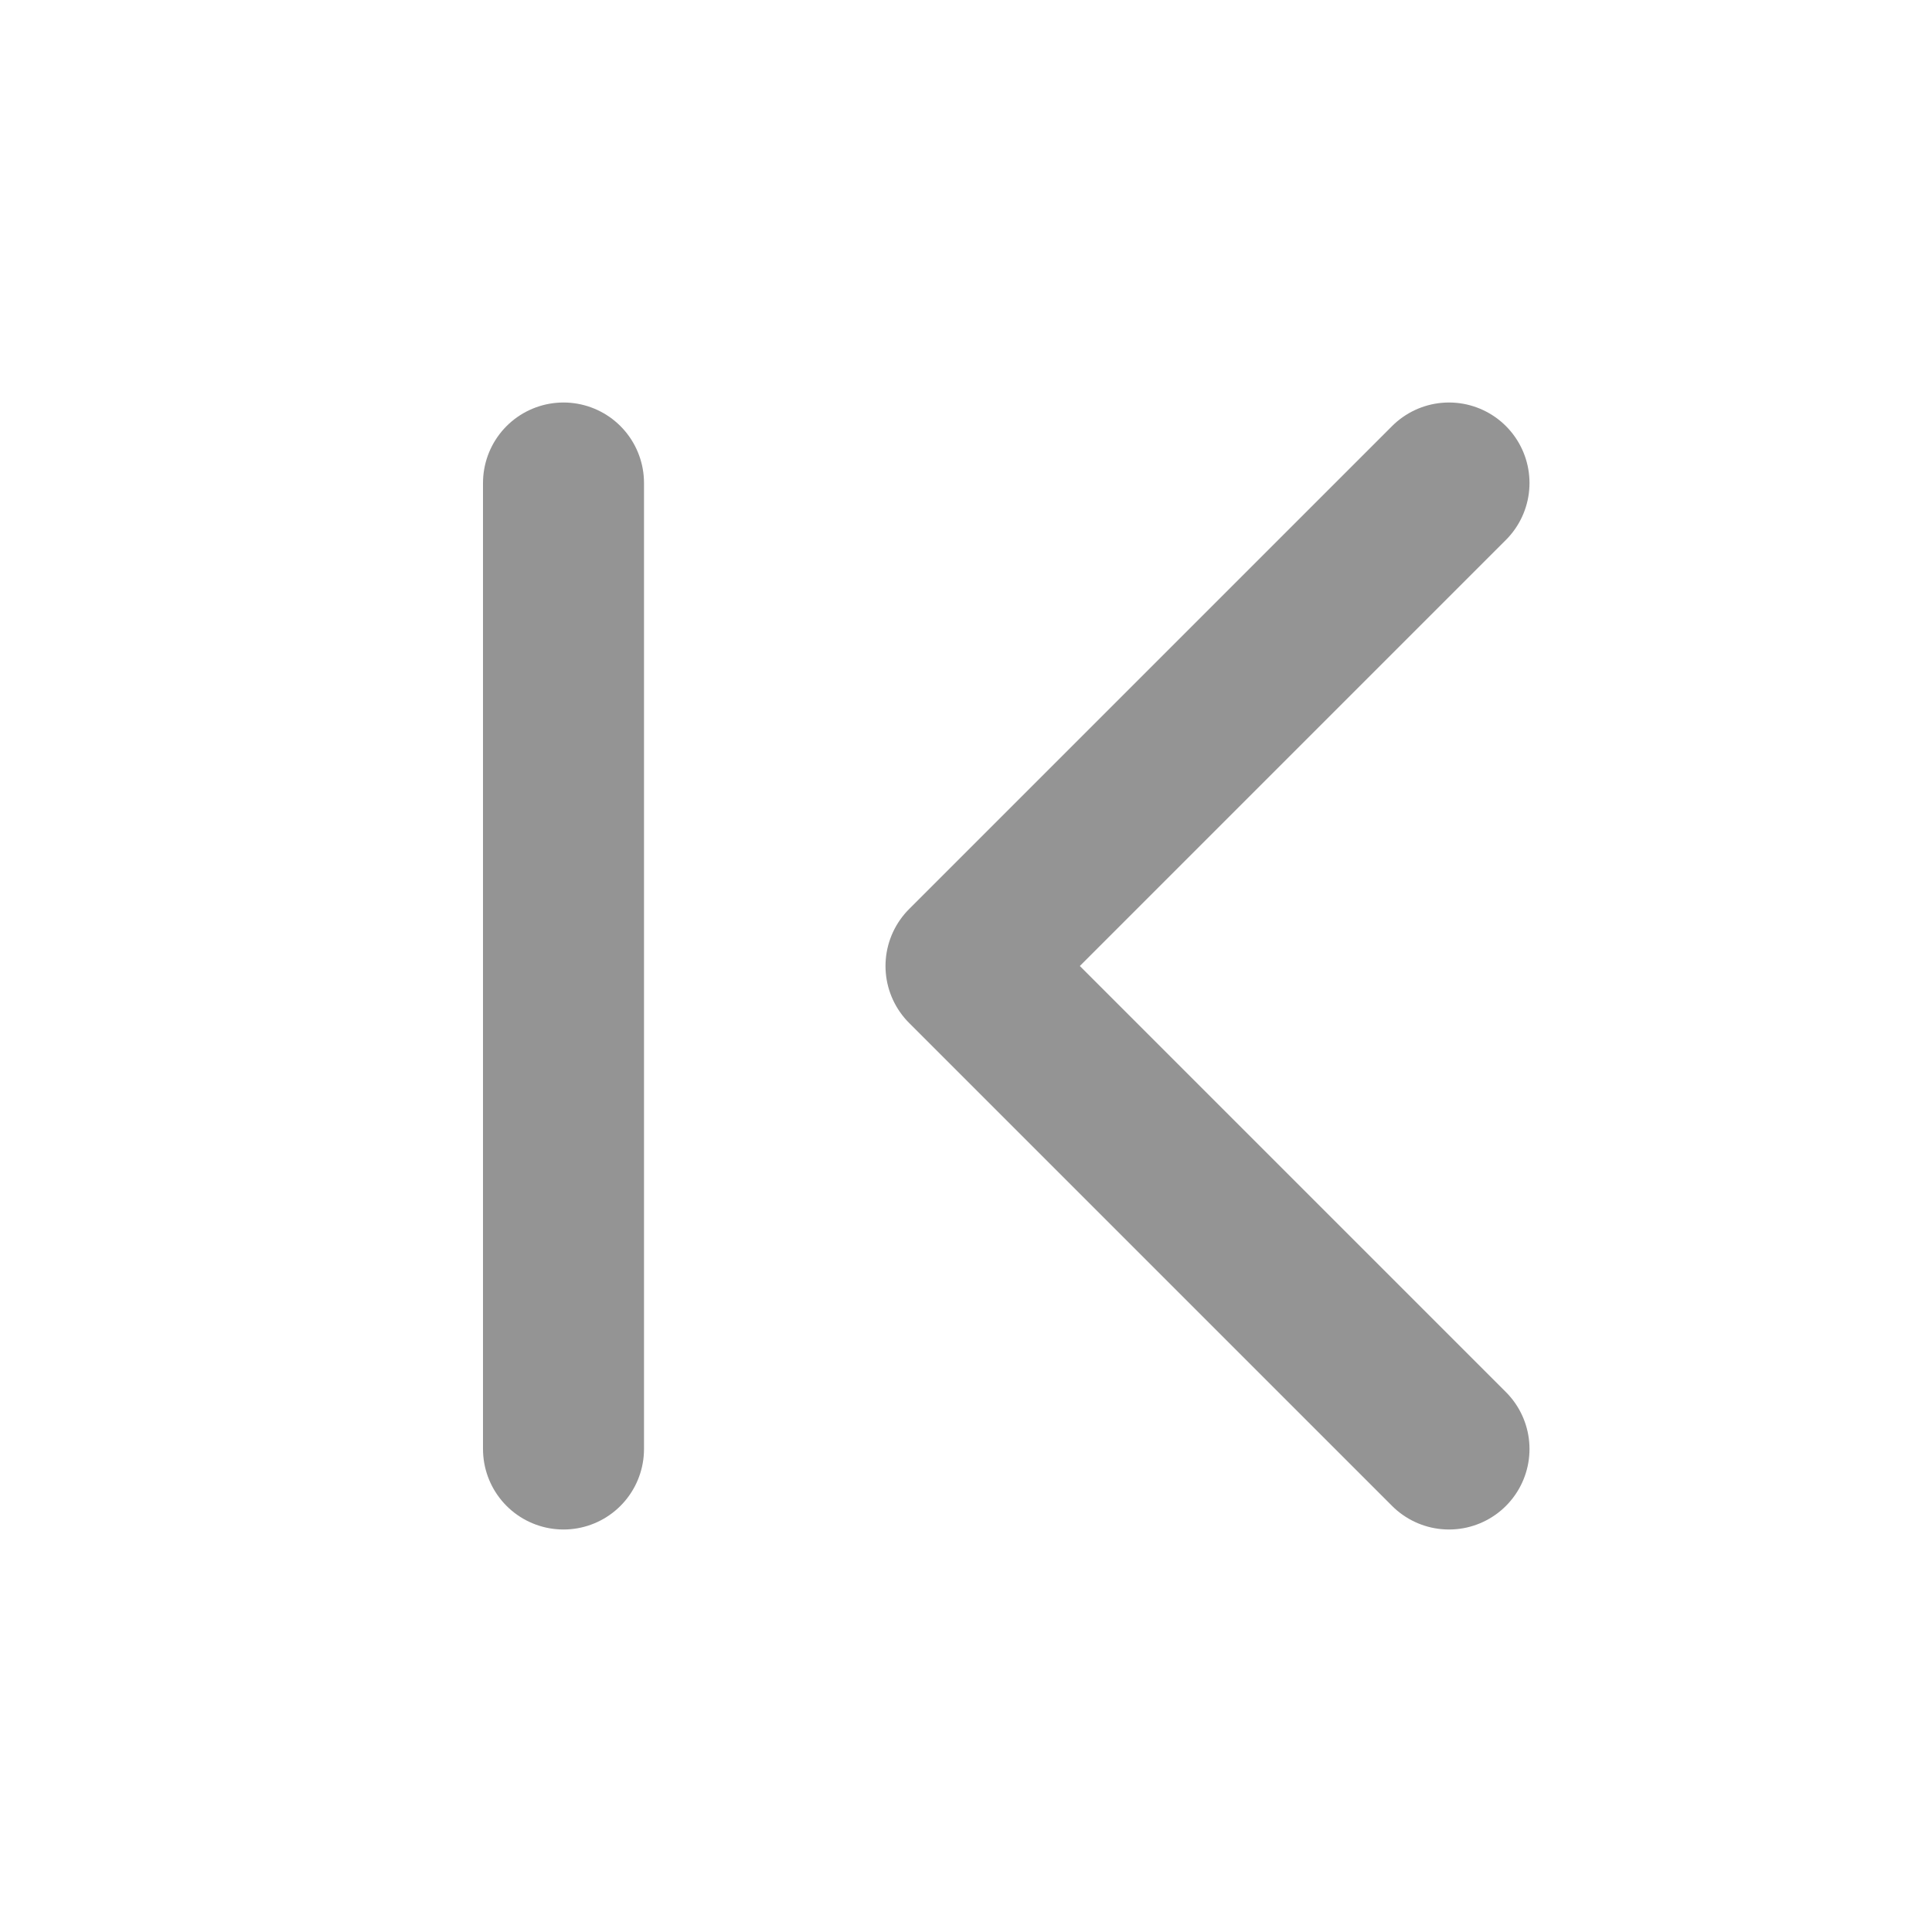
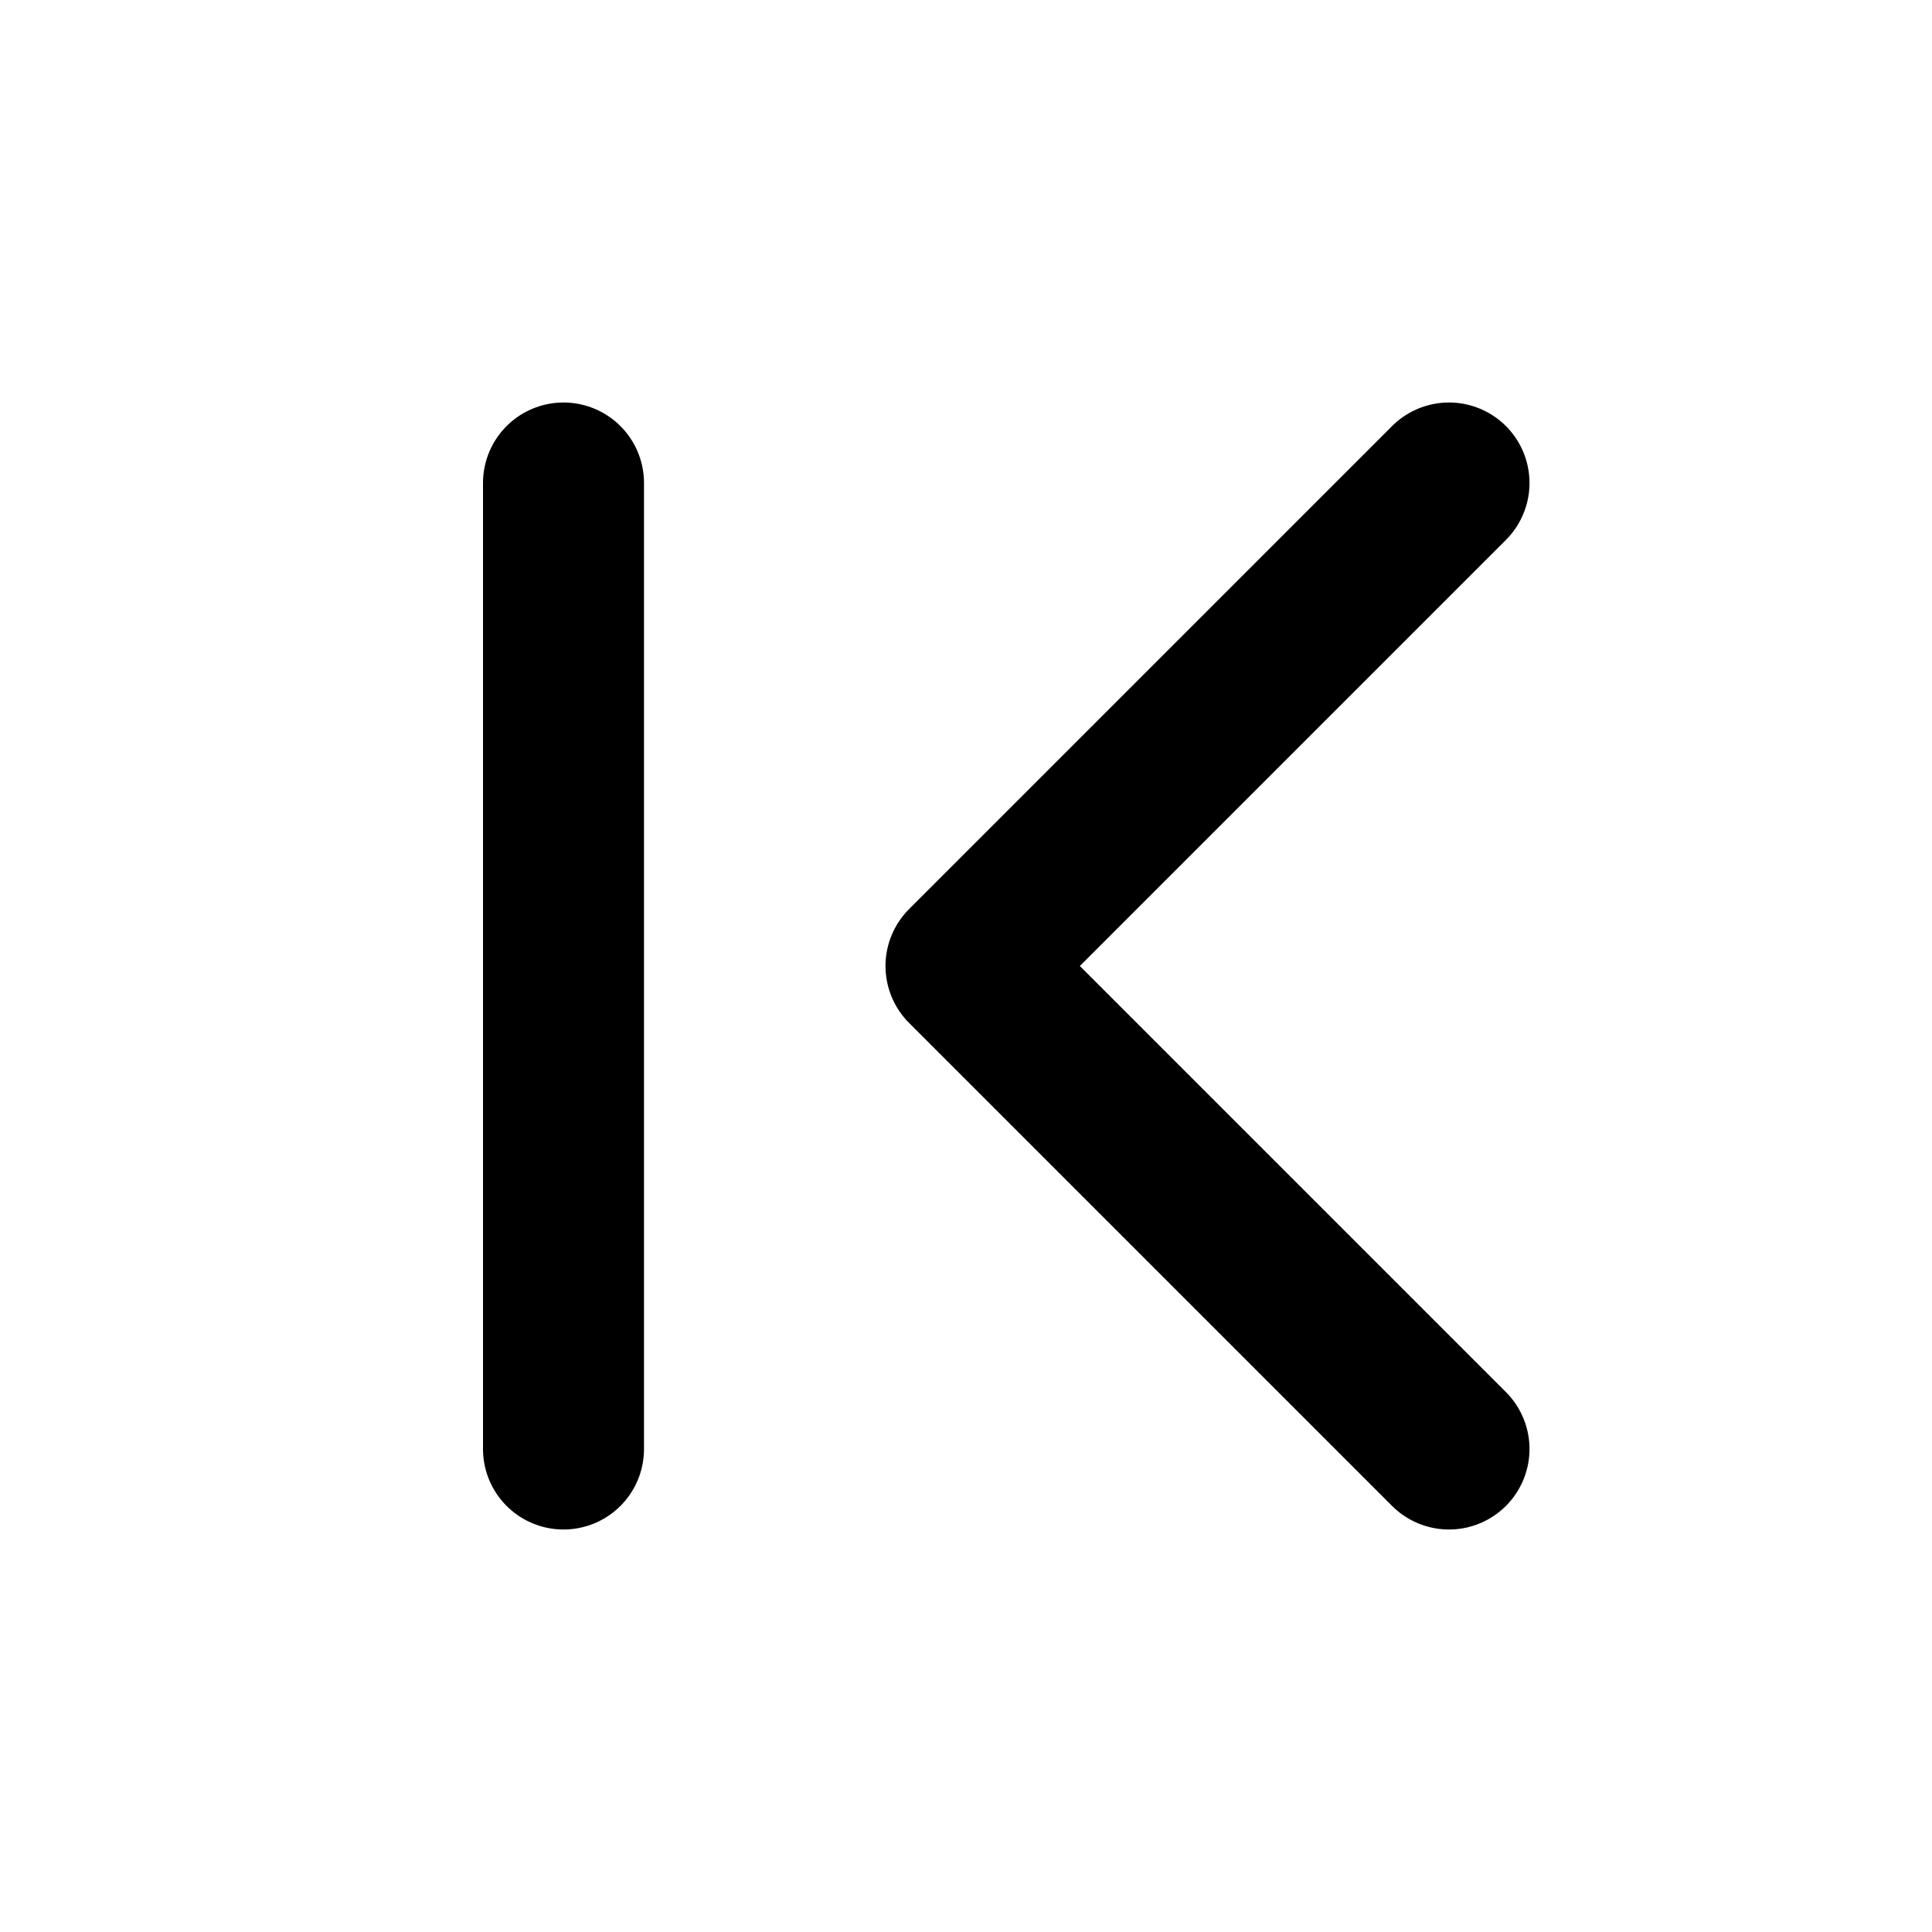
- <svg xmlns="http://www.w3.org/2000/svg" width="24" height="24" viewBox="0 0 24 24" fill="none" stroke="#949494" stroke-width="2" stroke-linecap="round" stroke-linejoin="round" class="icon icon-tabler icons-tabler-outline icon-tabler-chevron-left-pipe">
+ <svg xmlns="http://www.w3.org/2000/svg" width="24" height="24" viewBox="0 0 24 24" fill="none" stroke="currentColor" stroke-width="2" stroke-linecap="round" stroke-linejoin="round" class="icon icon-tabler icons-tabler-outline icon-tabler-chevron-left-pipe">
  <path stroke="none" d="M0 0h24v24H0z" fill="none" />
  <path d="M7 6v12" />
  <path d="M18 6l-6 6l6 6" />
</svg>
